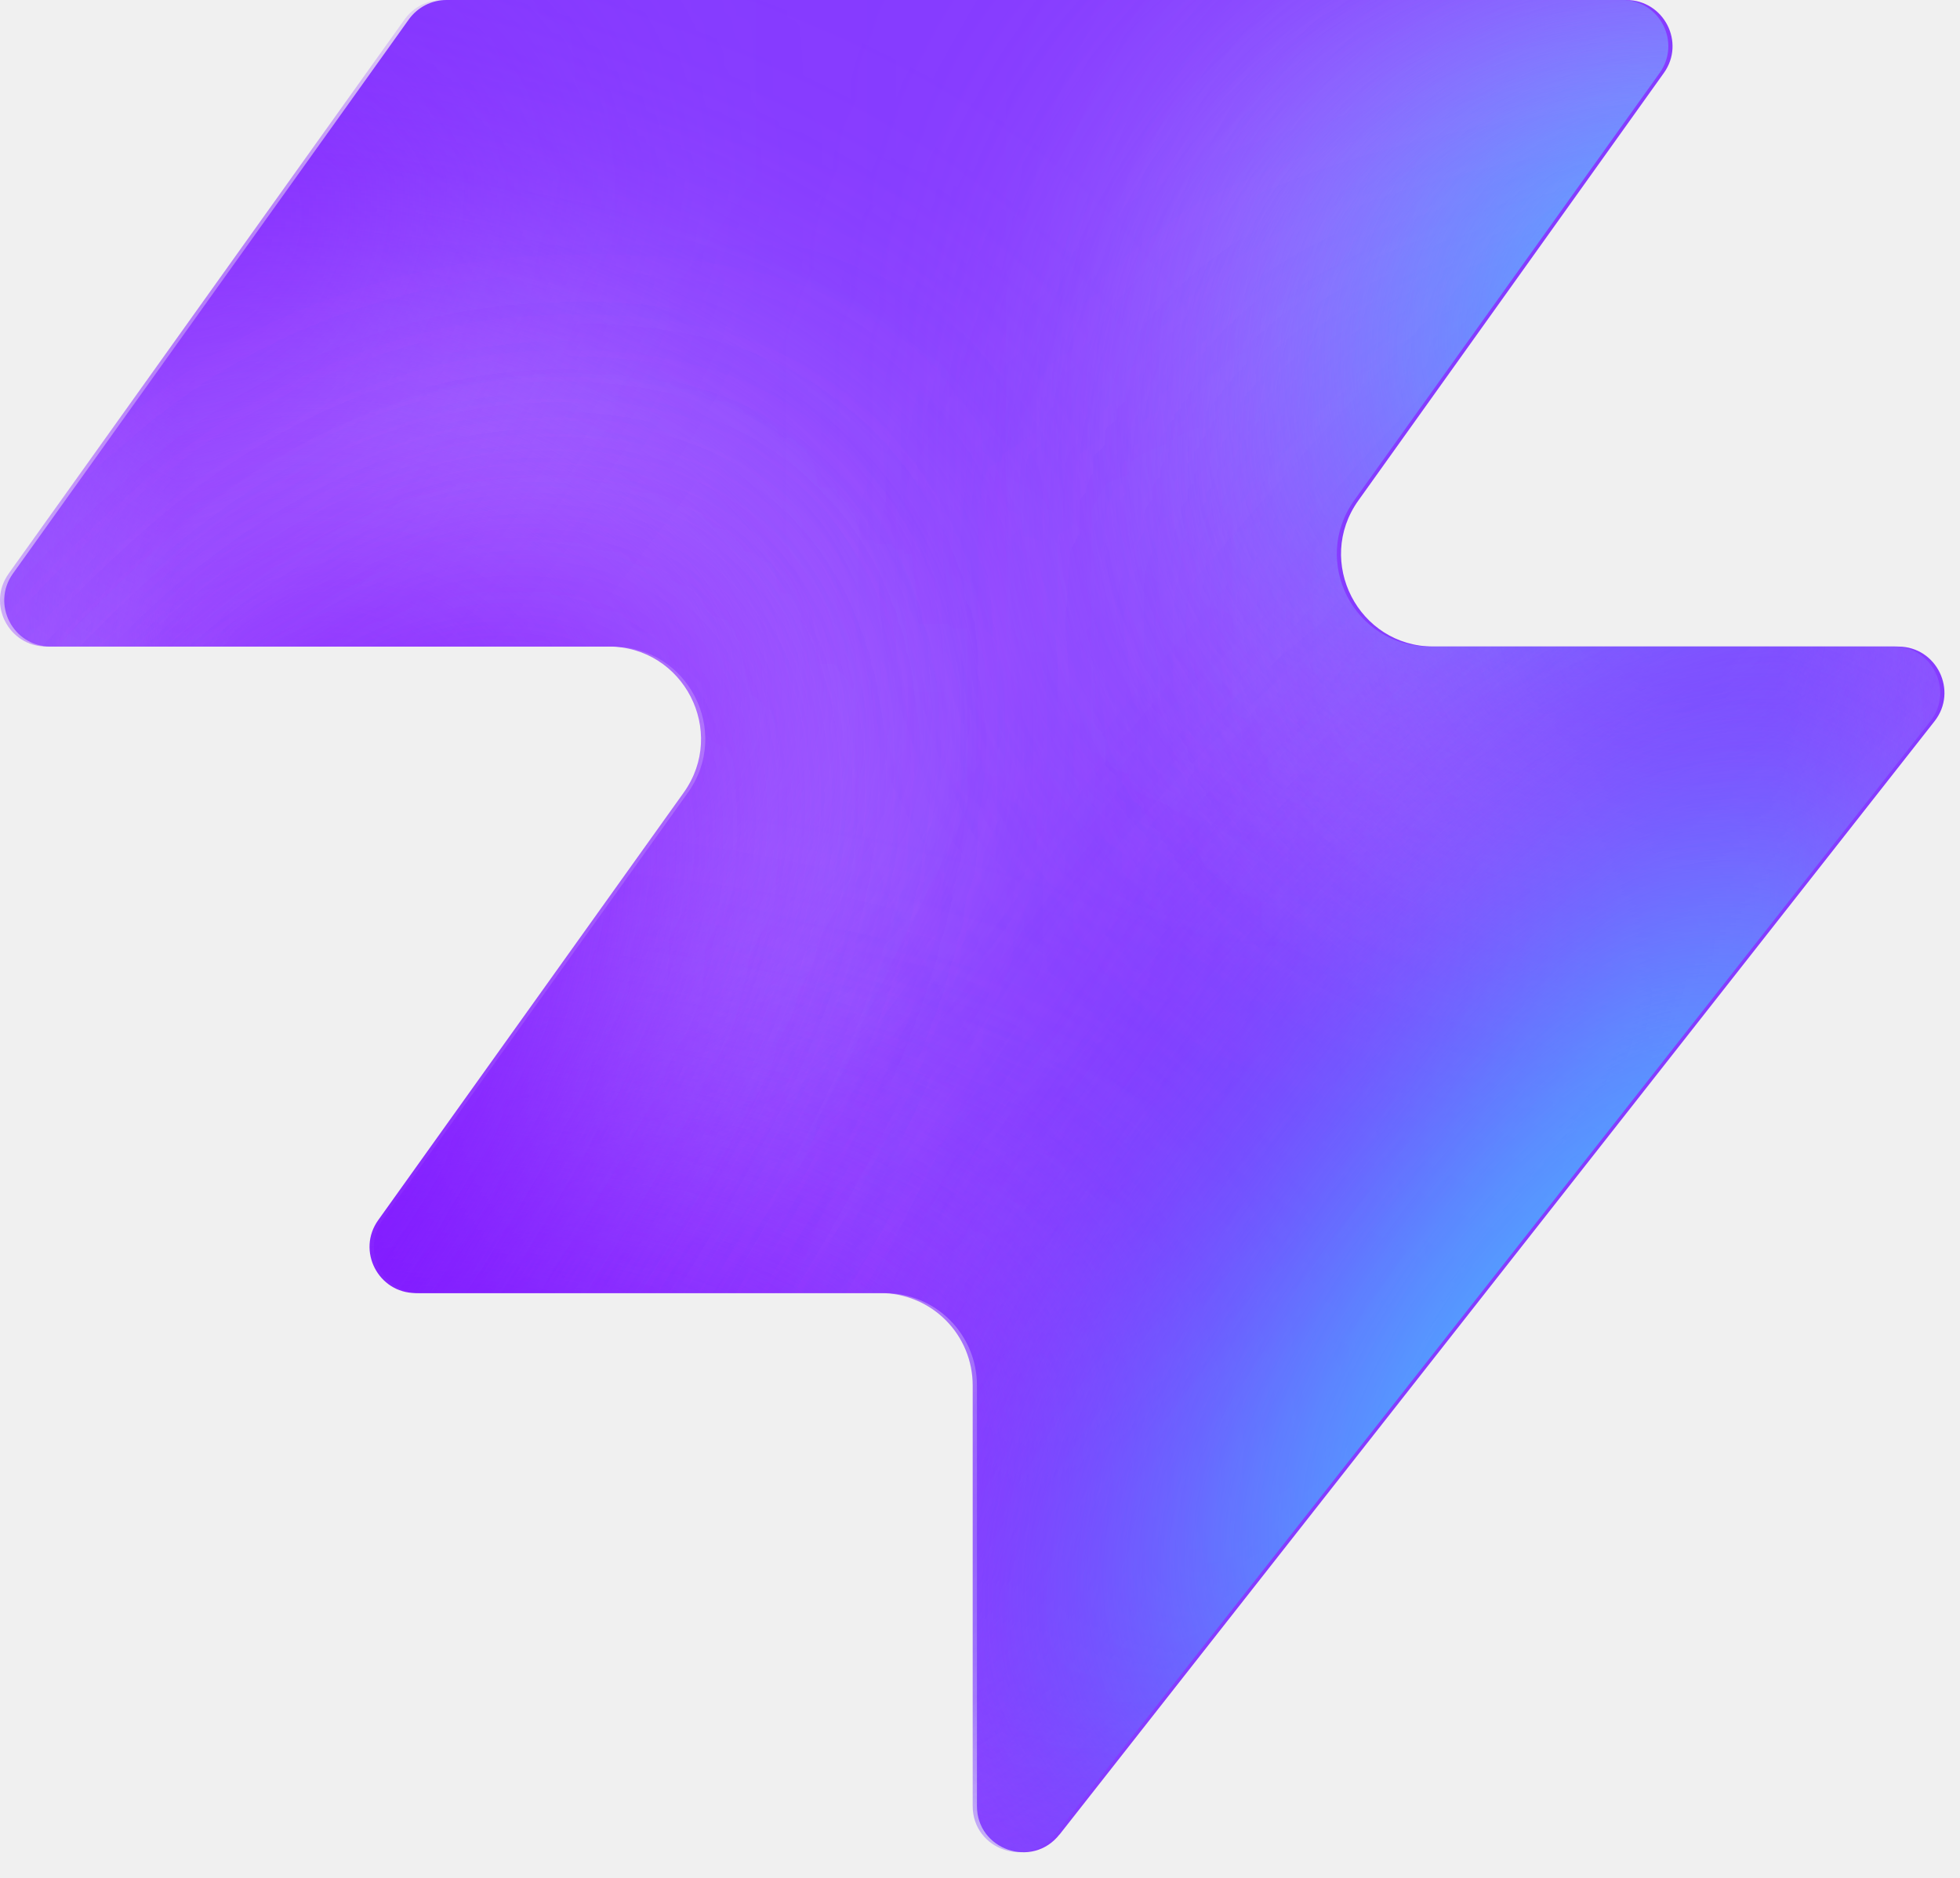
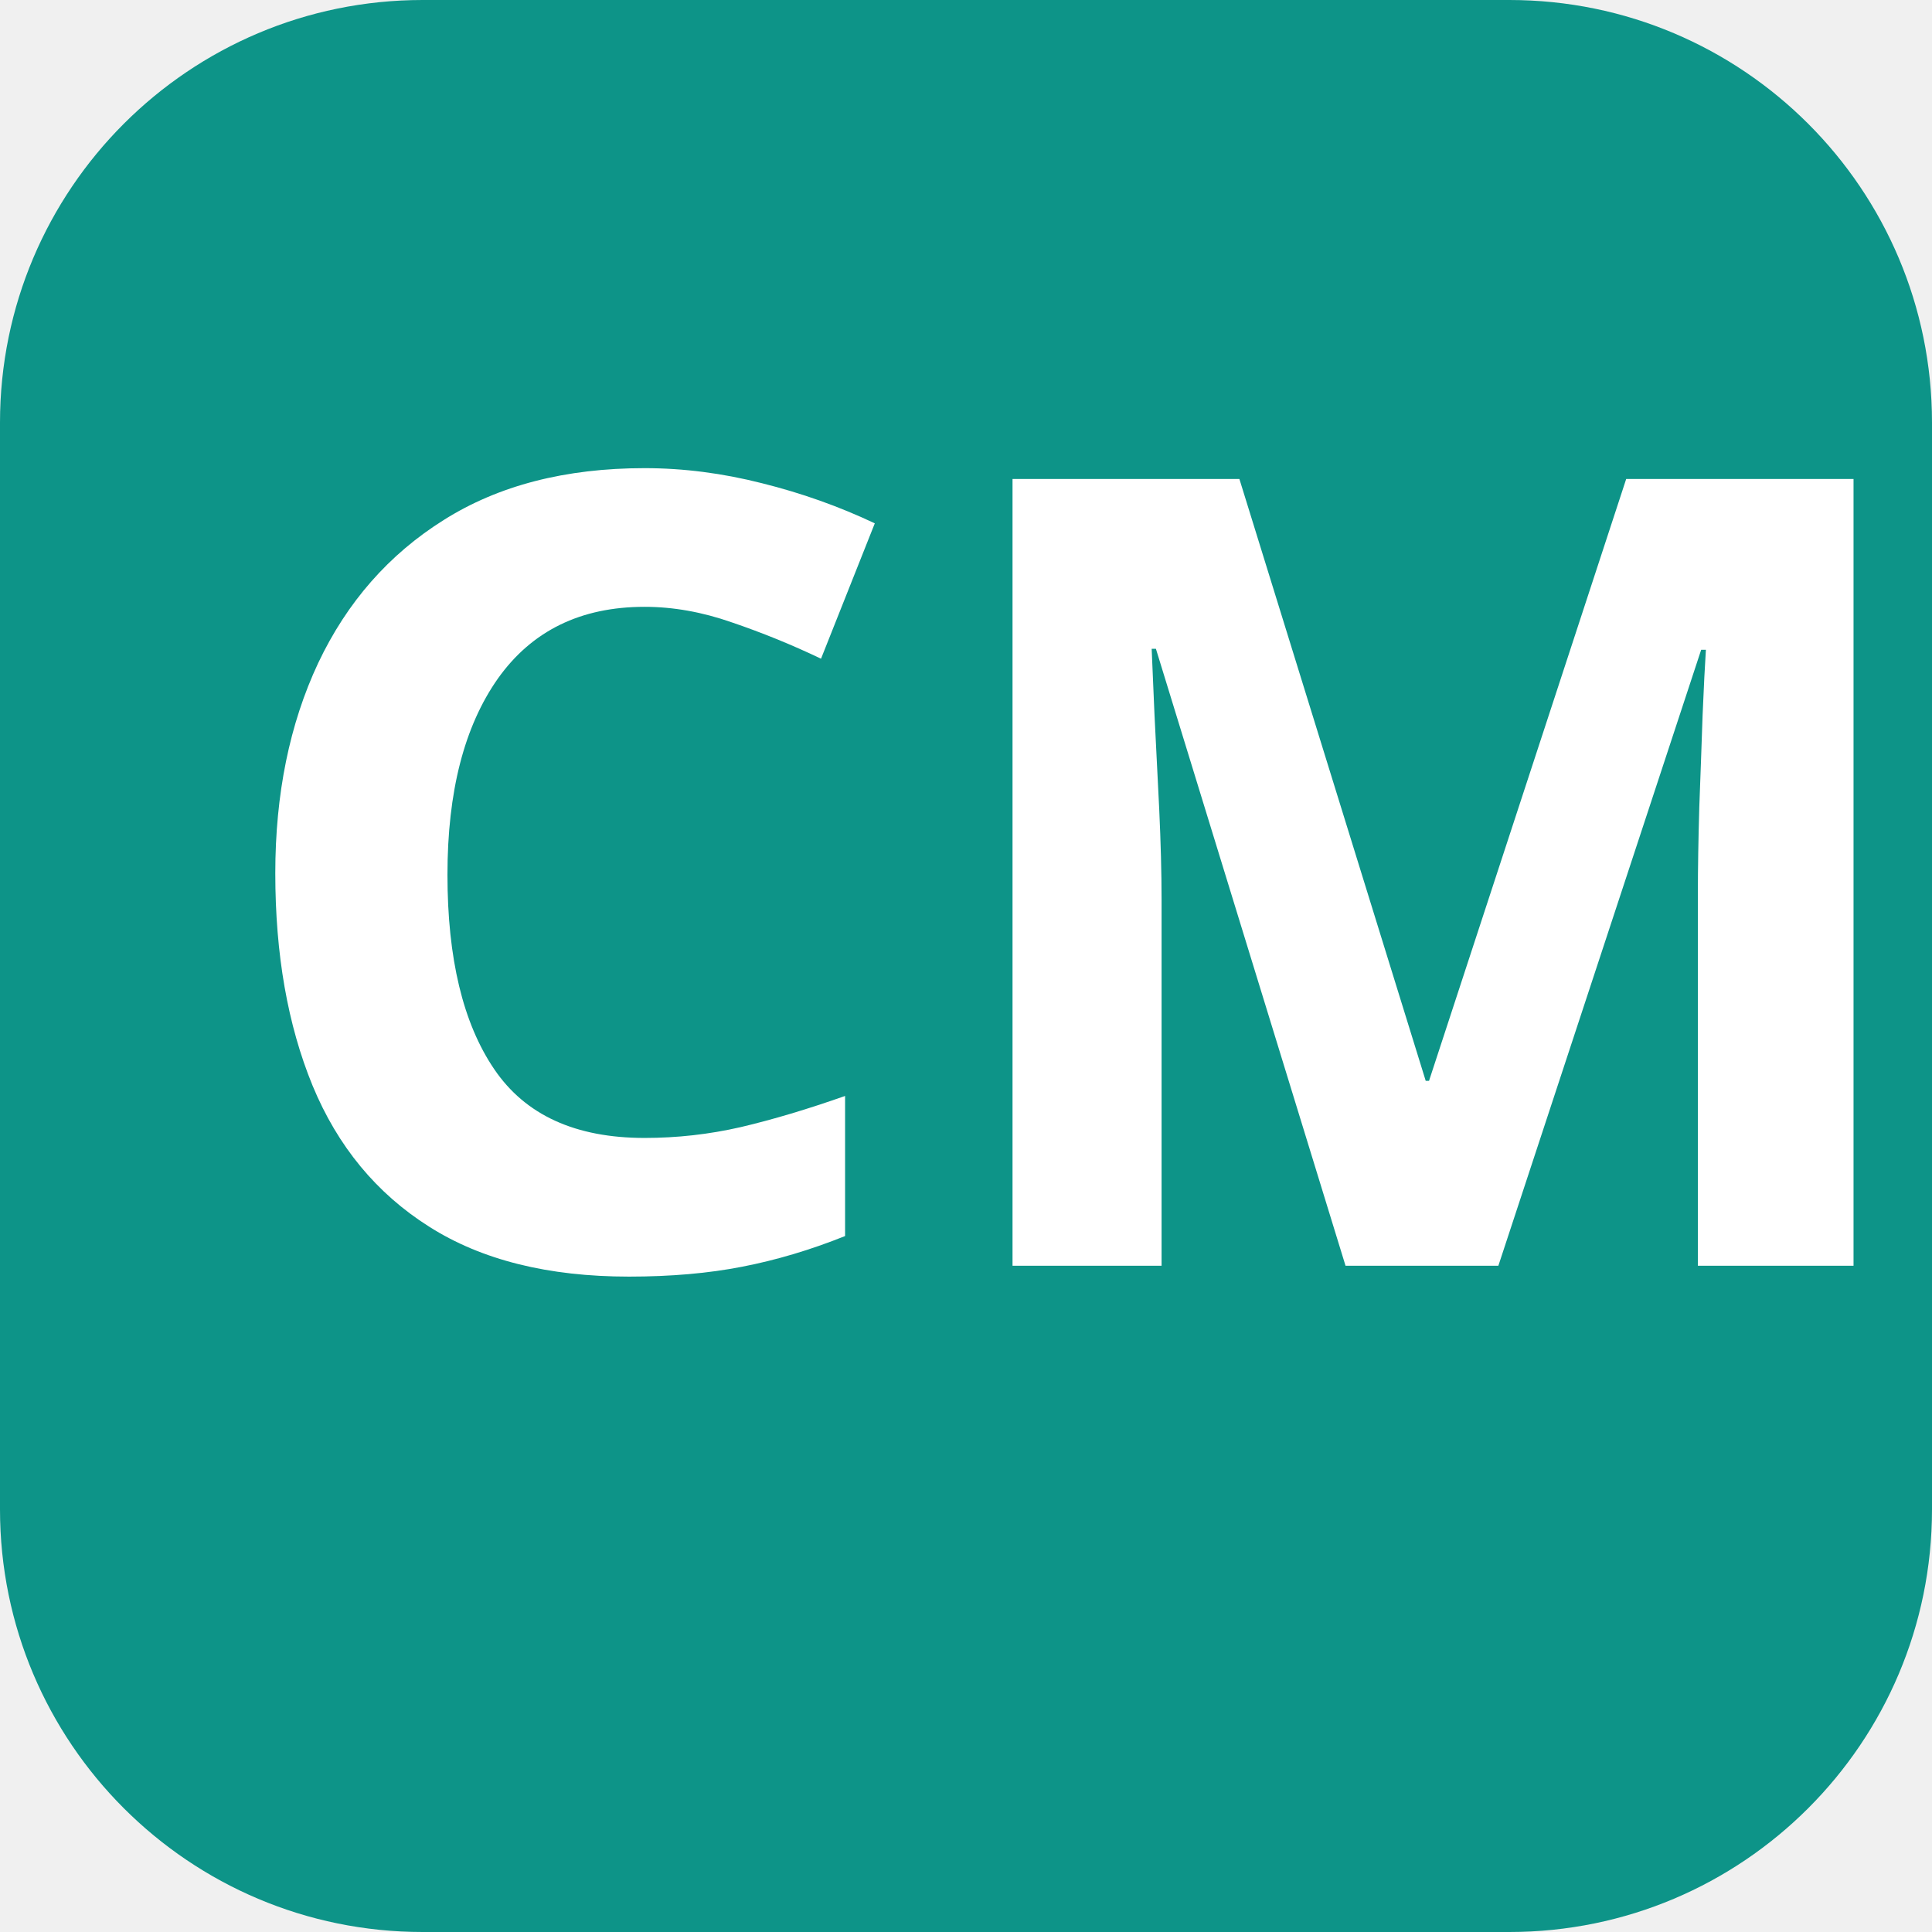
- <svg xmlns="http://www.w3.org/2000/svg" width="48" height="46" fill="none" viewBox="0 0 48 46">
-   <path fill="#863bff" d="M25.946 44.938c-.664.845-2.021.375-2.021-.698V33.937a2.26 2.26 0 0 0-2.262-2.262H10.287c-.92 0-1.456-1.04-.92-1.788l7.48-10.471c1.07-1.497 0-3.578-1.842-3.578H1.237c-.92 0-1.456-1.04-.92-1.788L10.013.474c.214-.297.556-.474.92-.474h28.894c.92 0 1.456 1.04.92 1.788l-7.48 10.471c-1.07 1.498 0 3.579 1.842 3.579h11.377c.943 0 1.473 1.088.89 1.83L25.947 44.94z" style="fill:#863bff;fill:color(display-p3 .525 .23 1);fill-opacity:1" />
-   <mask id="a" width="48" height="46" x="0" y="0" maskUnits="userSpaceOnUse" style="mask-type:alpha">
-     <path fill="#000" d="M25.842 44.938c-.664.844-2.021.375-2.021-.698V33.937a2.26 2.26 0 0 0-2.262-2.262H10.183c-.92 0-1.456-1.04-.92-1.788l7.48-10.471c1.07-1.498 0-3.579-1.842-3.579H1.133c-.92 0-1.456-1.04-.92-1.787L9.91.473c.214-.297.556-.474.92-.474h28.894c.92 0 1.456 1.04.92 1.788l-7.48 10.471c-1.07 1.498 0 3.578 1.842 3.578h11.377c.943 0 1.473 1.088.89 1.832L25.843 44.94z" style="fill:#000;fill-opacity:1" />
-   </mask>
-   <g mask="url(#a)">
-     <g filter="url(#b)">
-       <ellipse cx="5.508" cy="14.704" fill="#ede6ff" rx="5.508" ry="14.704" style="fill:#ede6ff;fill:color(display-p3 .927 .903 1);fill-opacity:1" transform="matrix(.00324 1 1 -.00324 -4.47 31.516)" />
-     </g>
-     <g filter="url(#c)">
-       <ellipse cx="10.399" cy="29.851" fill="#ede6ff" rx="10.399" ry="29.851" style="fill:#ede6ff;fill:color(display-p3 .927 .903 1);fill-opacity:1" transform="matrix(.00324 1 1 -.00324 -39.328 7.883)" />
-     </g>
-     <g filter="url(#d)">
-       <ellipse cx="5.508" cy="30.487" fill="#7e14ff" rx="5.508" ry="30.487" style="fill:#7e14ff;fill:color(display-p3 .492 .077 1);fill-opacity:1" transform="rotate(89.814 -25.913 -14.639)scale(1 -1)" />
-     </g>
-     <g filter="url(#e)">
-       <ellipse cx="5.508" cy="30.599" fill="#7e14ff" rx="5.508" ry="30.599" style="fill:#7e14ff;fill:color(display-p3 .492 .077 1);fill-opacity:1" transform="rotate(89.814 -32.644 -3.334)scale(1 -1)" />
-     </g>
-     <g filter="url(#f)">
-       <ellipse cx="5.508" cy="30.599" fill="#7e14ff" rx="5.508" ry="30.599" style="fill:#7e14ff;fill:color(display-p3 .492 .077 1);fill-opacity:1" transform="matrix(.00324 1 1 -.00324 -34.34 30.47)" />
-     </g>
-     <g filter="url(#g)">
-       <ellipse cx="14.072" cy="22.078" fill="#ede6ff" rx="14.072" ry="22.078" style="fill:#ede6ff;fill:color(display-p3 .927 .903 1);fill-opacity:1" transform="rotate(93.35 24.506 48.493)scale(-1 1)" />
-     </g>
-     <g filter="url(#h)">
-       <ellipse cx="3.47" cy="21.501" fill="#7e14ff" rx="3.47" ry="21.501" style="fill:#7e14ff;fill:color(display-p3 .492 .077 1);fill-opacity:1" transform="rotate(89.009 28.708 47.59)scale(-1 1)" />
-     </g>
-     <g filter="url(#i)">
-       <ellipse cx="3.47" cy="21.501" fill="#7e14ff" rx="3.47" ry="21.501" style="fill:#7e14ff;fill:color(display-p3 .492 .077 1);fill-opacity:1" transform="rotate(89.009 28.708 47.59)scale(-1 1)" />
-     </g>
-     <g filter="url(#j)">
-       <ellipse cx=".387" cy="8.972" fill="#7e14ff" rx="4.407" ry="29.108" style="fill:#7e14ff;fill:color(display-p3 .492 .077 1);fill-opacity:1" transform="rotate(39.51 .387 8.972)" />
-     </g>
-     <g filter="url(#k)">
-       <ellipse cx="47.523" cy="-6.092" fill="#7e14ff" rx="4.407" ry="29.108" style="fill:#7e14ff;fill:color(display-p3 .492 .077 1);fill-opacity:1" transform="rotate(37.892 47.523 -6.092)" />
-     </g>
-     <g filter="url(#l)">
-       <ellipse cx="41.412" cy="6.333" fill="#47bfff" rx="5.971" ry="9.665" style="fill:#47bfff;fill:color(display-p3 .28 .748 1);fill-opacity:1" transform="rotate(37.892 41.412 6.333)" />
-     </g>
-     <g filter="url(#m)">
-       <ellipse cx="-1.879" cy="38.332" fill="#7e14ff" rx="4.407" ry="29.108" style="fill:#7e14ff;fill:color(display-p3 .492 .077 1);fill-opacity:1" transform="rotate(37.892 -1.88 38.332)" />
-     </g>
-     <g filter="url(#n)">
-       <ellipse cx="-1.879" cy="38.332" fill="#7e14ff" rx="4.407" ry="29.108" style="fill:#7e14ff;fill:color(display-p3 .492 .077 1);fill-opacity:1" transform="rotate(37.892 -1.88 38.332)" />
-     </g>
-     <g filter="url(#o)">
-       <ellipse cx="35.651" cy="29.907" fill="#7e14ff" rx="4.407" ry="29.108" style="fill:#7e14ff;fill:color(display-p3 .492 .077 1);fill-opacity:1" transform="rotate(37.892 35.651 29.907)" />
-     </g>
-     <g filter="url(#p)">
-       <ellipse cx="38.418" cy="32.4" fill="#47bfff" rx="5.971" ry="15.297" style="fill:#47bfff;fill:color(display-p3 .28 .748 1);fill-opacity:1" transform="rotate(37.892 38.418 32.4)" />
-     </g>
-   </g>
+ <svg xmlns="http://www.w3.org/2000/svg" id="Layer_1" version="1.1" viewBox="0 0 64 64">
  <defs>
-     <filter id="b" width="60.045" height="41.654" x="-19.77" y="16.149" color-interpolation-filters="sRGB" filterUnits="userSpaceOnUse">
-       <feFlood flood-opacity="0" result="BackgroundImageFix" />
-       <feBlend in="SourceGraphic" in2="BackgroundImageFix" result="shape" />
-       <feGaussianBlur result="effect1_foregroundBlur_2002_17158" stdDeviation="7.659" />
-     </filter>
-     <filter id="c" width="90.34" height="51.437" x="-54.613" y="-7.533" color-interpolation-filters="sRGB" filterUnits="userSpaceOnUse">
-       <feFlood flood-opacity="0" result="BackgroundImageFix" />
-       <feBlend in="SourceGraphic" in2="BackgroundImageFix" result="shape" />
-       <feGaussianBlur result="effect1_foregroundBlur_2002_17158" stdDeviation="7.659" />
-     </filter>
-     <filter id="d" width="79.355" height="29.4" x="-49.64" y="2.03" color-interpolation-filters="sRGB" filterUnits="userSpaceOnUse">
-       <feFlood flood-opacity="0" result="BackgroundImageFix" />
-       <feBlend in="SourceGraphic" in2="BackgroundImageFix" result="shape" />
-       <feGaussianBlur result="effect1_foregroundBlur_2002_17158" stdDeviation="4.596" />
-     </filter>
-     <filter id="e" width="79.579" height="29.4" x="-45.045" y="20.029" color-interpolation-filters="sRGB" filterUnits="userSpaceOnUse">
-       <feFlood flood-opacity="0" result="BackgroundImageFix" />
-       <feBlend in="SourceGraphic" in2="BackgroundImageFix" result="shape" />
-       <feGaussianBlur result="effect1_foregroundBlur_2002_17158" stdDeviation="4.596" />
-     </filter>
-     <filter id="f" width="79.579" height="29.4" x="-43.513" y="21.178" color-interpolation-filters="sRGB" filterUnits="userSpaceOnUse">
-       <feFlood flood-opacity="0" result="BackgroundImageFix" />
-       <feBlend in="SourceGraphic" in2="BackgroundImageFix" result="shape" />
-       <feGaussianBlur result="effect1_foregroundBlur_2002_17158" stdDeviation="4.596" />
-     </filter>
-     <filter id="g" width="74.749" height="58.852" x="15.756" y="-17.901" color-interpolation-filters="sRGB" filterUnits="userSpaceOnUse">
-       <feFlood flood-opacity="0" result="BackgroundImageFix" />
-       <feBlend in="SourceGraphic" in2="BackgroundImageFix" result="shape" />
-       <feGaussianBlur result="effect1_foregroundBlur_2002_17158" stdDeviation="7.659" />
-     </filter>
-     <filter id="h" width="61.377" height="25.362" x="23.548" y="2.284" color-interpolation-filters="sRGB" filterUnits="userSpaceOnUse">
-       <feFlood flood-opacity="0" result="BackgroundImageFix" />
-       <feBlend in="SourceGraphic" in2="BackgroundImageFix" result="shape" />
-       <feGaussianBlur result="effect1_foregroundBlur_2002_17158" stdDeviation="4.596" />
-     </filter>
-     <filter id="i" width="61.377" height="25.362" x="23.548" y="2.284" color-interpolation-filters="sRGB" filterUnits="userSpaceOnUse">
-       <feFlood flood-opacity="0" result="BackgroundImageFix" />
-       <feBlend in="SourceGraphic" in2="BackgroundImageFix" result="shape" />
-       <feGaussianBlur result="effect1_foregroundBlur_2002_17158" stdDeviation="4.596" />
-     </filter>
-     <filter id="j" width="56.045" height="63.649" x="-27.636" y="-22.853" color-interpolation-filters="sRGB" filterUnits="userSpaceOnUse">
-       <feFlood flood-opacity="0" result="BackgroundImageFix" />
-       <feBlend in="SourceGraphic" in2="BackgroundImageFix" result="shape" />
-       <feGaussianBlur result="effect1_foregroundBlur_2002_17158" stdDeviation="4.596" />
-     </filter>
-     <filter id="k" width="54.814" height="64.646" x="20.116" y="-38.415" color-interpolation-filters="sRGB" filterUnits="userSpaceOnUse">
-       <feFlood flood-opacity="0" result="BackgroundImageFix" />
-       <feBlend in="SourceGraphic" in2="BackgroundImageFix" result="shape" />
-       <feGaussianBlur result="effect1_foregroundBlur_2002_17158" stdDeviation="4.596" />
-     </filter>
-     <filter id="l" width="33.541" height="35.313" x="24.641" y="-11.323" color-interpolation-filters="sRGB" filterUnits="userSpaceOnUse">
-       <feFlood flood-opacity="0" result="BackgroundImageFix" />
-       <feBlend in="SourceGraphic" in2="BackgroundImageFix" result="shape" />
-       <feGaussianBlur result="effect1_foregroundBlur_2002_17158" stdDeviation="4.596" />
-     </filter>
-     <filter id="m" width="54.814" height="64.646" x="-29.286" y="6.009" color-interpolation-filters="sRGB" filterUnits="userSpaceOnUse">
-       <feFlood flood-opacity="0" result="BackgroundImageFix" />
-       <feBlend in="SourceGraphic" in2="BackgroundImageFix" result="shape" />
-       <feGaussianBlur result="effect1_foregroundBlur_2002_17158" stdDeviation="4.596" />
-     </filter>
-     <filter id="n" width="54.814" height="64.646" x="-29.286" y="6.009" color-interpolation-filters="sRGB" filterUnits="userSpaceOnUse">
-       <feFlood flood-opacity="0" result="BackgroundImageFix" />
-       <feBlend in="SourceGraphic" in2="BackgroundImageFix" result="shape" />
-       <feGaussianBlur result="effect1_foregroundBlur_2002_17158" stdDeviation="4.596" />
-     </filter>
-     <filter id="o" width="54.814" height="64.646" x="8.244" y="-2.416" color-interpolation-filters="sRGB" filterUnits="userSpaceOnUse">
-       <feFlood flood-opacity="0" result="BackgroundImageFix" />
-       <feBlend in="SourceGraphic" in2="BackgroundImageFix" result="shape" />
-       <feGaussianBlur result="effect1_foregroundBlur_2002_17158" stdDeviation="4.596" />
-     </filter>
-     <filter id="p" width="39.409" height="43.623" x="18.713" y="10.588" color-interpolation-filters="sRGB" filterUnits="userSpaceOnUse">
-       <feFlood flood-opacity="0" result="BackgroundImageFix" />
-       <feBlend in="SourceGraphic" in2="BackgroundImageFix" result="shape" />
-       <feGaussianBlur result="effect1_foregroundBlur_2002_17158" stdDeviation="4.596" />
-     </filter>
+     <style>
+       .st0 {
+         fill: #fff;
+         font-family: DINCondensed-Bold, 'DIN Condensed';
+         font-size: 36.5px;
+         font-weight: 700;
+         isolation: isolate;
+       }
+ 
+       .st1 {
+         fill: #0d9488;
+       }
+     </style>
  </defs>
+   <rect class="st1" width="64" height="64" rx="14" ry="14" />
+   <text class="st0" transform="translate(7.01 41.93)">
+     <tspan x="0" y="0">CMD</tspan>
+   </text>
</svg>
